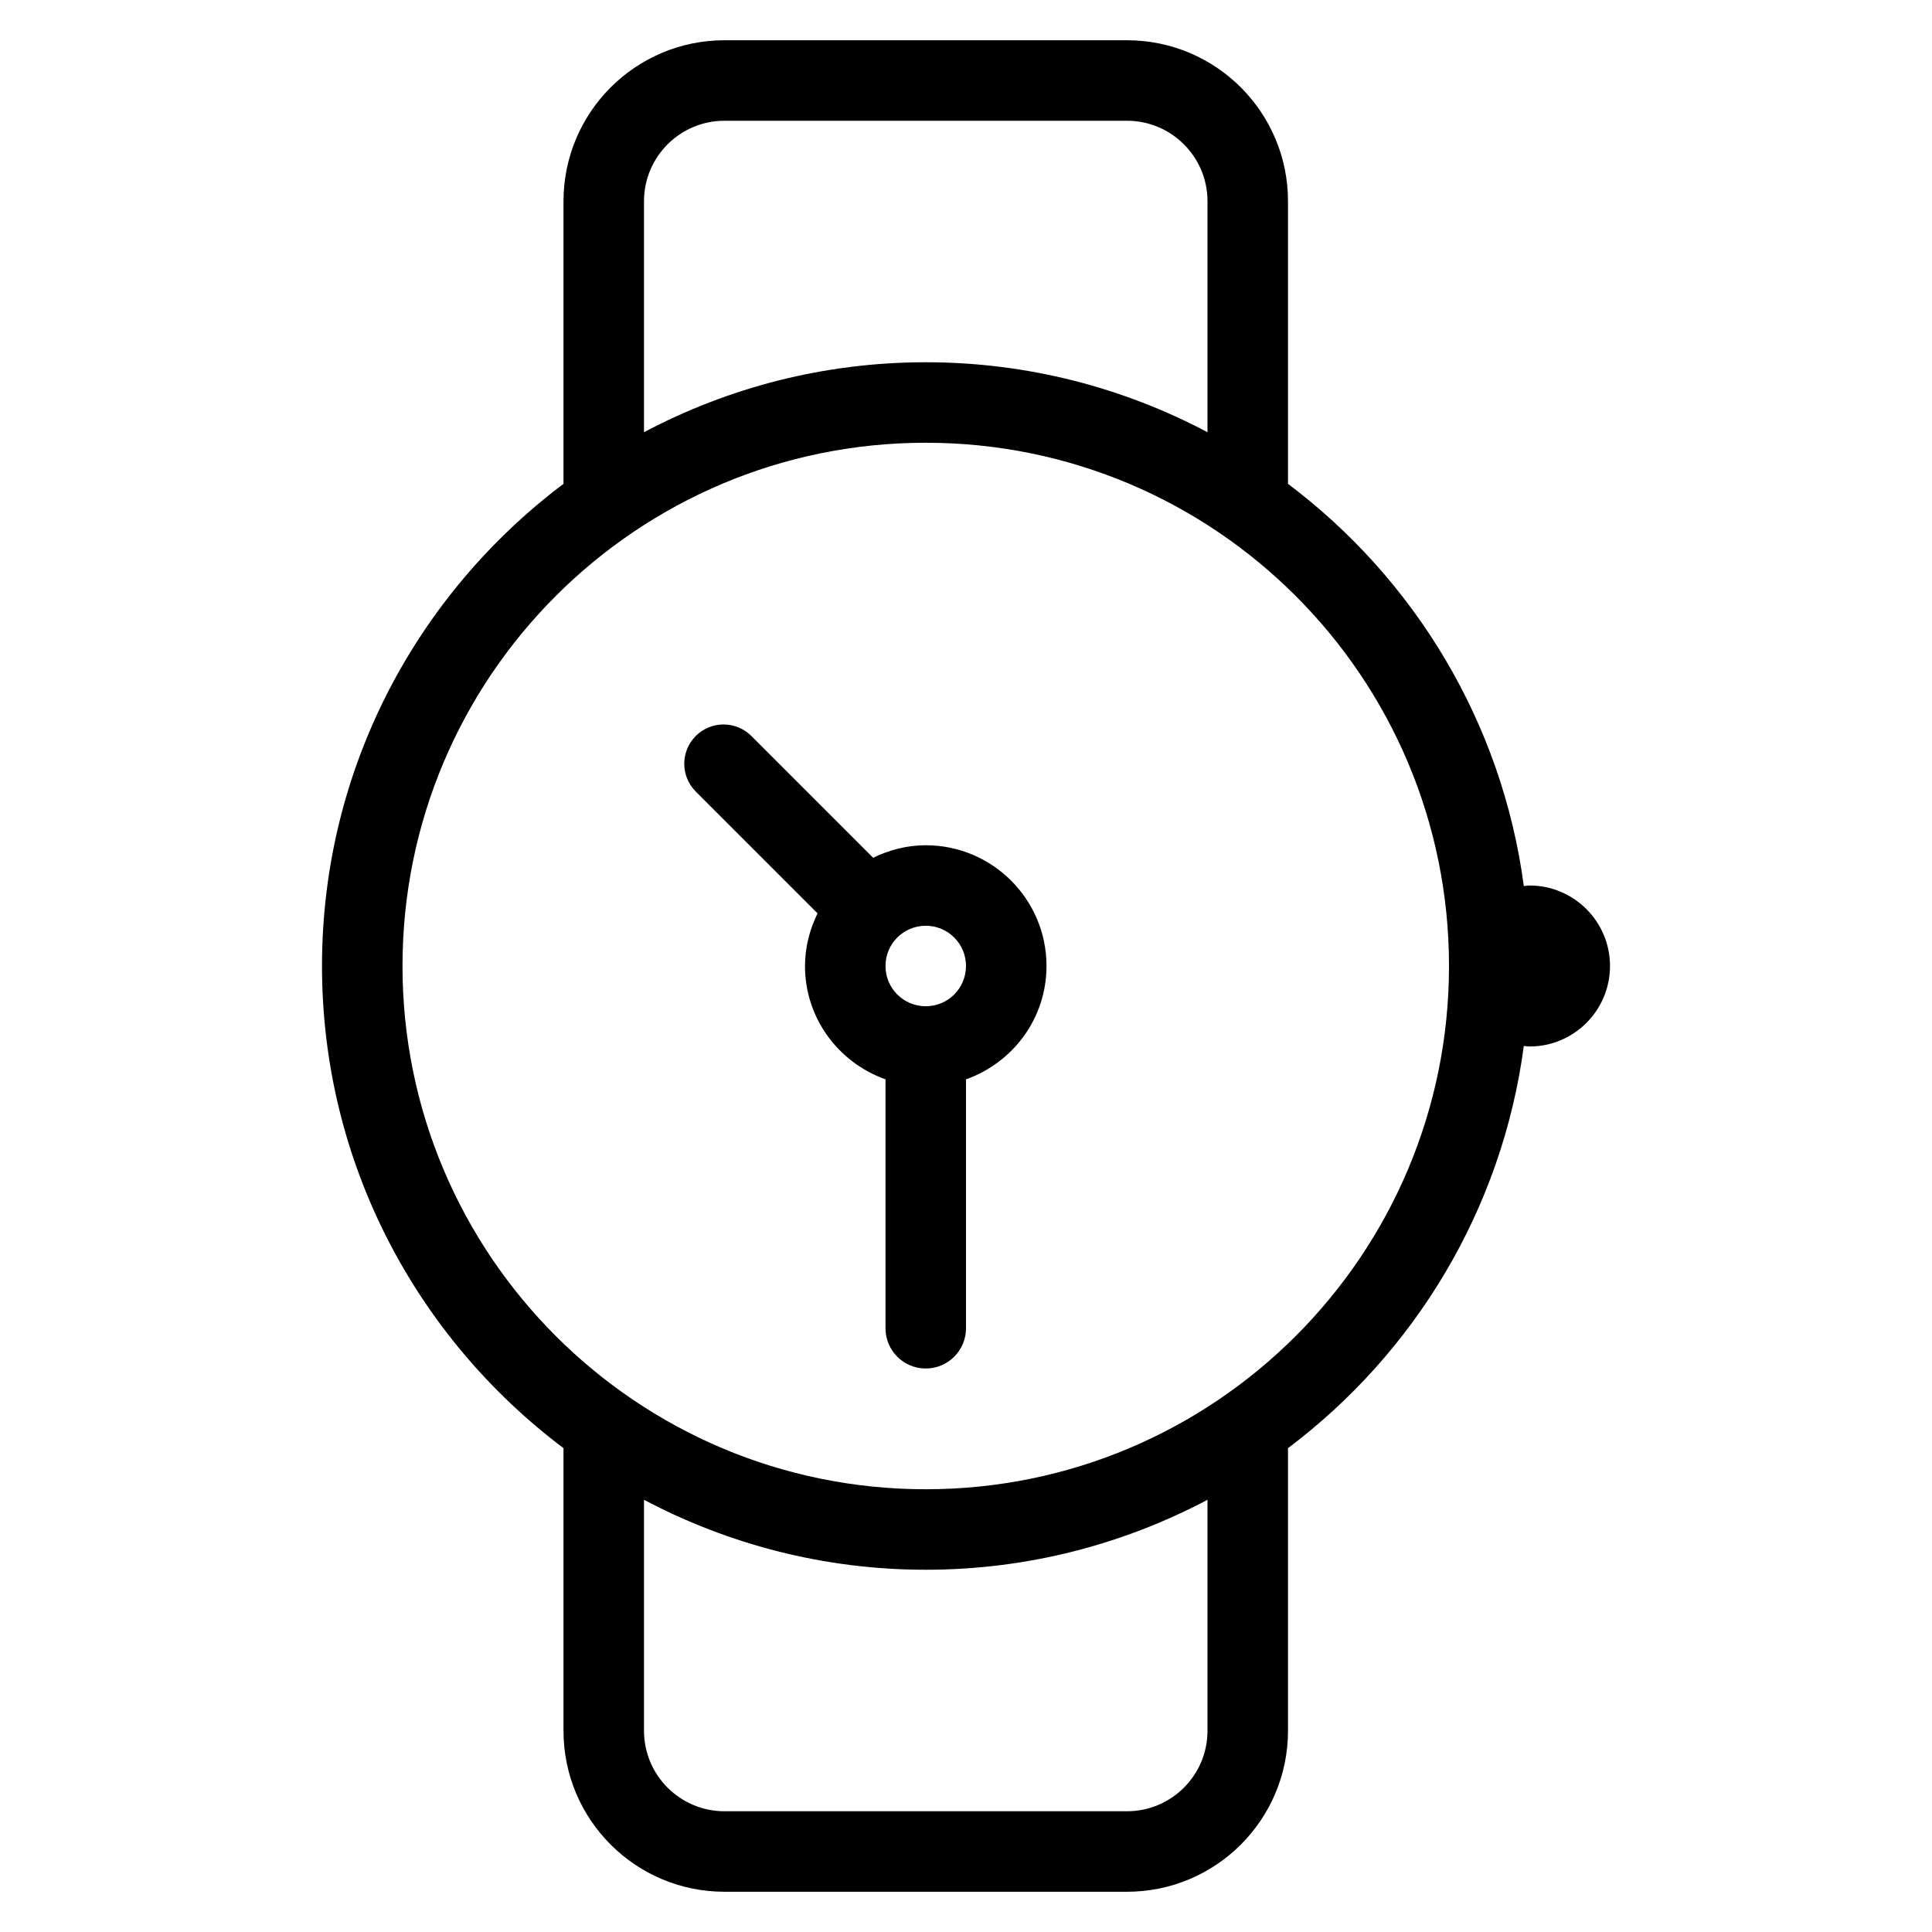
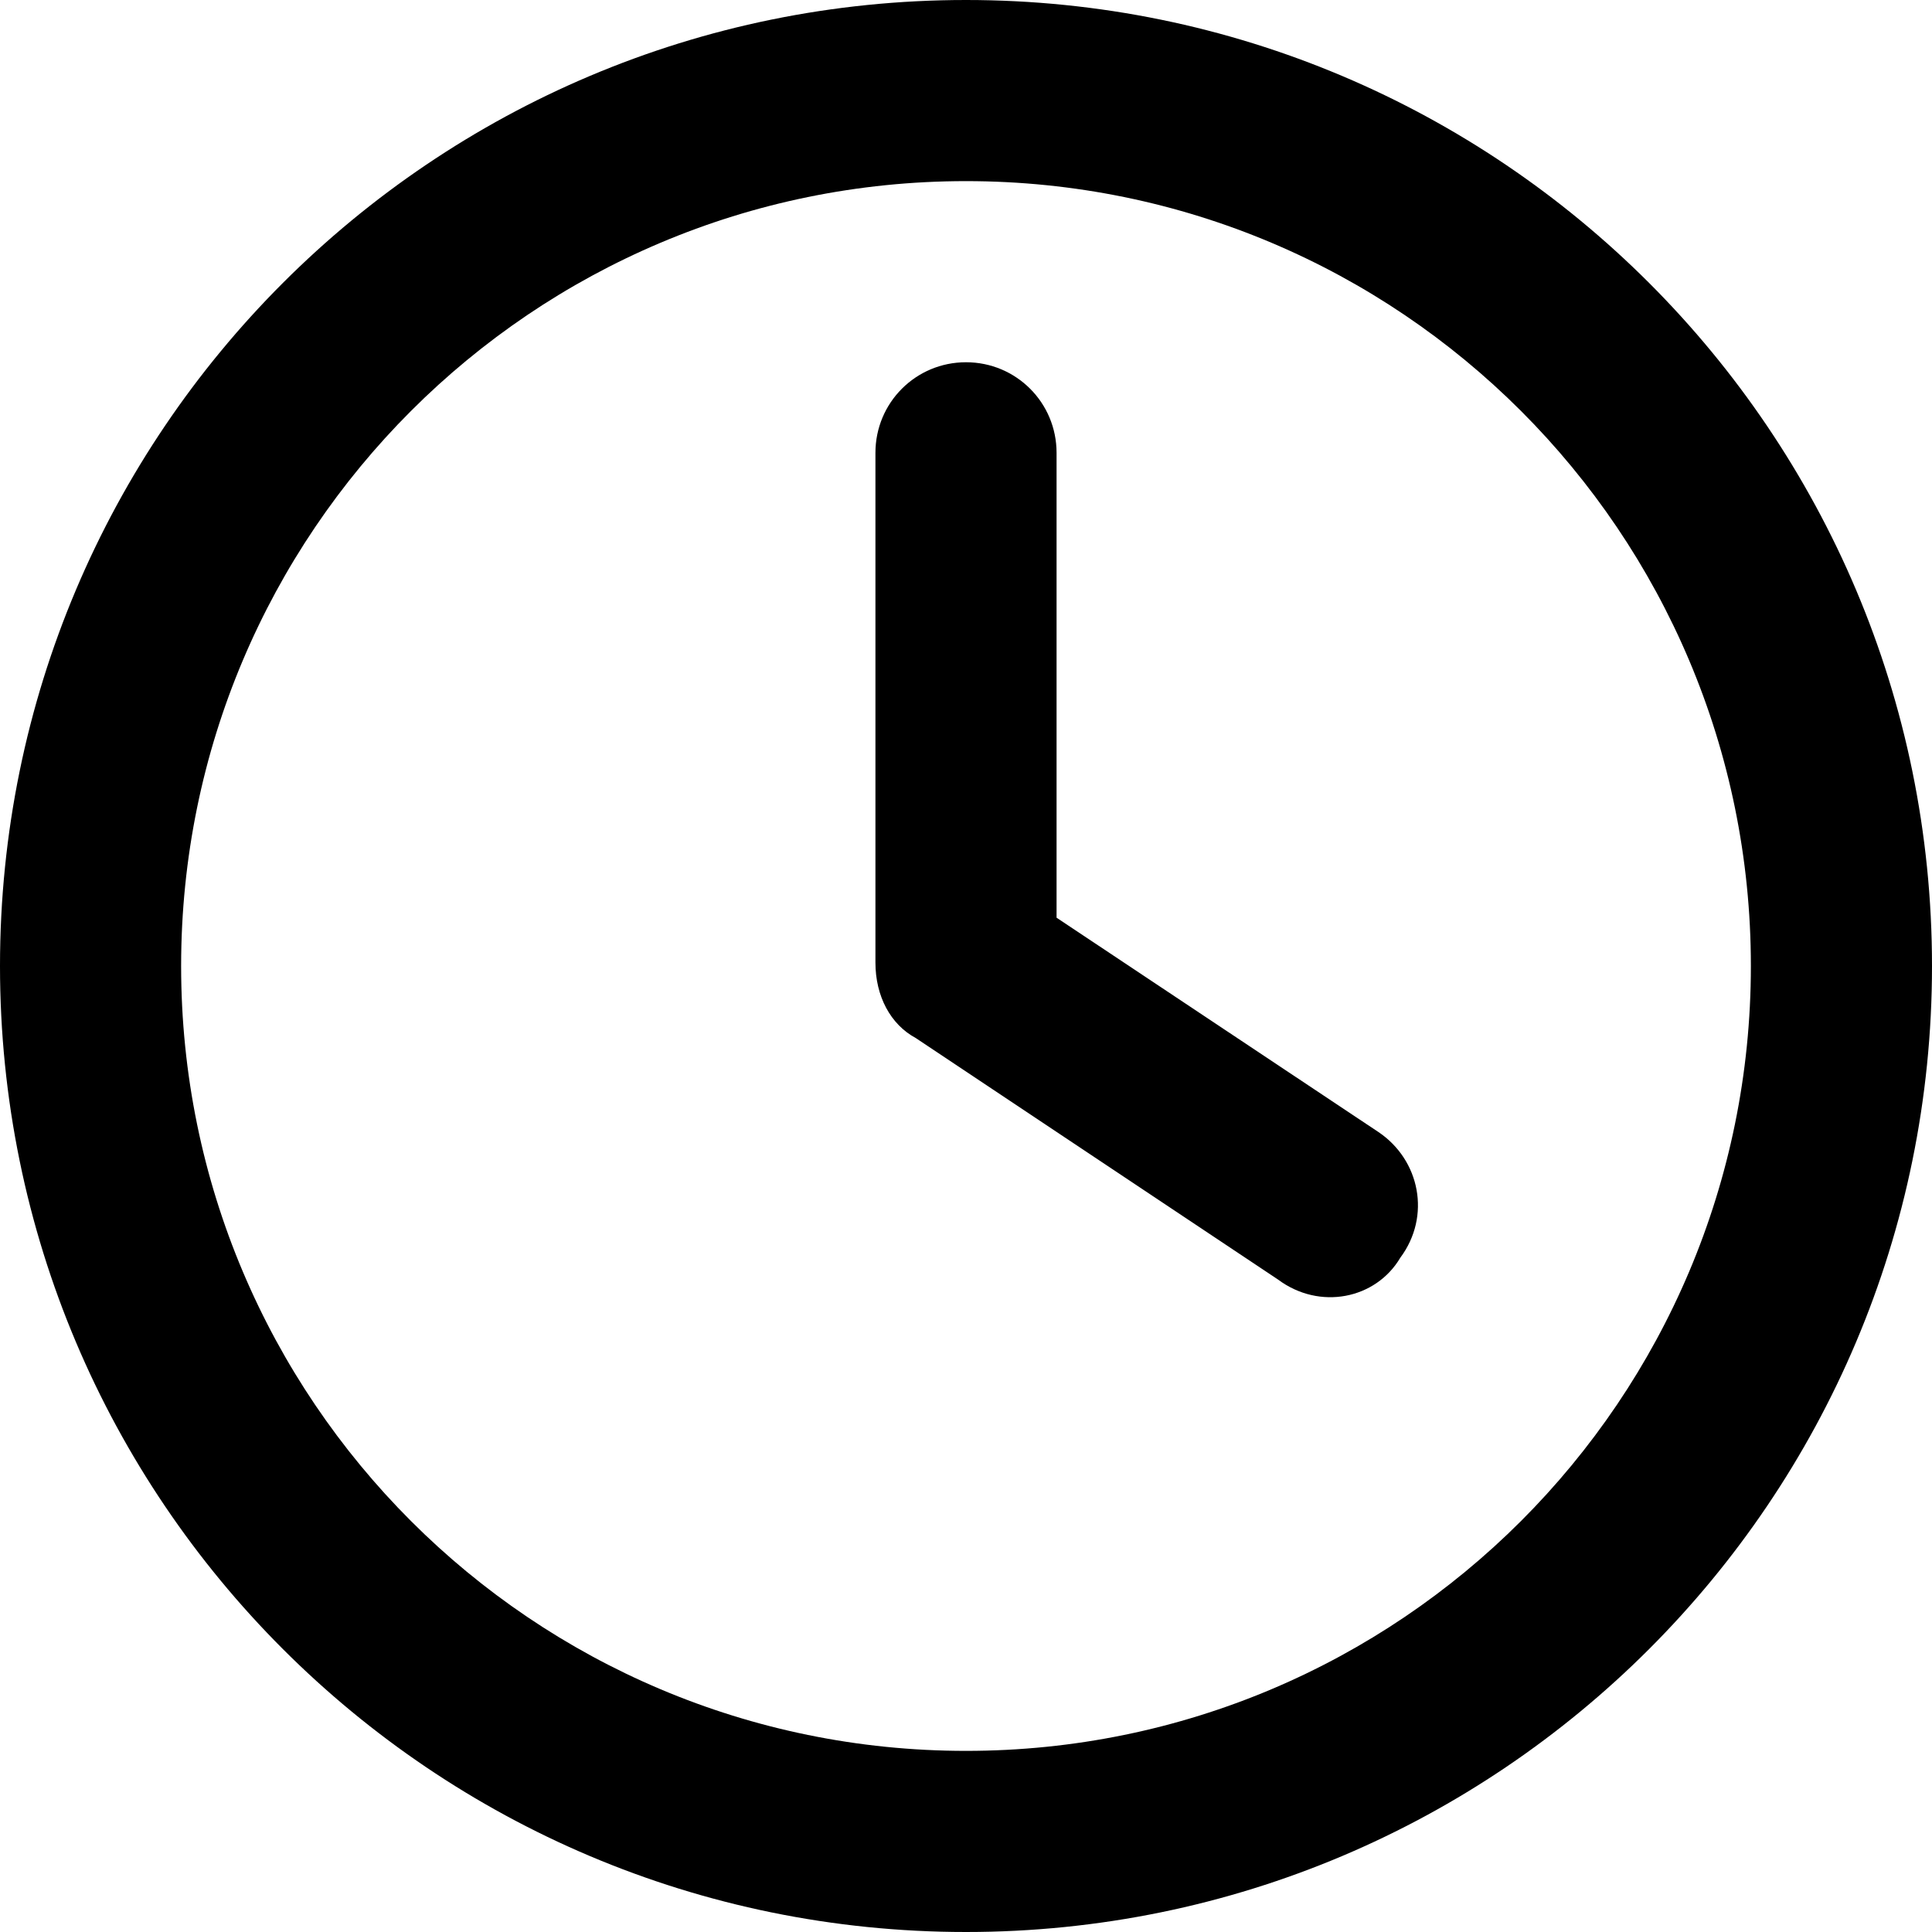
- <svg xmlns="http://www.w3.org/2000/svg" enable-background="new 0 0 48 48" height="48px" id="Layer_1" version="1.1" viewBox="0 0 48 48" width="48px" xml:space="preserve">
-   <path clip-rule="evenodd" d="M38,26c-0.048,0-0.093-0.011-0.141-0.014c-0.543,4.077-2.723,7.633-5.859,9.993V43  c0,2.209-1.791,4-4,4H18c-2.209,0-4-1.791-4-4v-7.021C10.363,33.242,8,28.902,8,24c0-4.903,2.363-9.243,6-11.979V5  c0-2.209,1.791-4,4-4h10c2.209,0,4,1.791,4,4v7.021c3.137,2.36,5.316,5.916,5.859,9.993C37.907,22.011,37.952,22,38,22  c1.104,0,2,0.896,2,2S39.104,26,38,26z M16,43c0,1.104,0.896,2,2,2h10c1.104,0,2-0.896,2-2v-5.738C27.909,38.367,25.529,39,23,39  s-4.909-0.633-7-1.738V43z M30,5c0-1.104-0.896-2-2-2H18c-1.104,0-2,0.896-2,2v5.738C18.091,9.632,20.471,9,23,9  s4.909,0.632,7,1.738V5z M23,11c-7.18,0-13,5.82-13,13s5.82,13,13,13s13-5.82,13-13S30.18,11,23,11z M24,26.816V33  c0,0.553-0.447,1-1,1s-1-0.447-1-1v-6.184c-1.162-0.413-2-1.512-2-2.816c0-0.471,0.118-0.91,0.312-1.308l-3.026-3.026  c-0.381-0.381-0.381-1,0-1.381c0.382-0.381,1-0.381,1.381,0l3.026,3.026C22.09,21.118,22.529,21,23,21c1.657,0,3,1.344,3,3  C26,25.305,25.163,26.403,24,26.816z M23,23c-0.553,0-1,0.447-1,1s0.447,1,1,1s1-0.447,1-1S23.553,23,23,23z" fill-rule="evenodd" />
+ <svg xmlns="http://www.w3.org/2000/svg" viewBox="0 0 512 512">
+   <path d="M232 120C232 106.7 242.7 96 256 96C269.3 96 280 106.7 280 120V243.2L365.3 300C376.3 307.4 379.3 322.3 371.1 333.3C364.6 344.3 349.7 347.3 338.7 339.1L242.7 275.1C236 271.5 232 264 232 255.1L232 120zM256 0C397.4 0 512 114.6 512 256C512 397.4 397.4 512 256 512C114.6 512 0 397.4 0 256C0 114.6 114.6 0 256 0zM48 256C48 370.9 141.1 464 256 464C370.9 464 464 370.9 464 256C464 141.1 370.9 48 256 48C141.1 48 48 141.1 48 256z" />
</svg>
